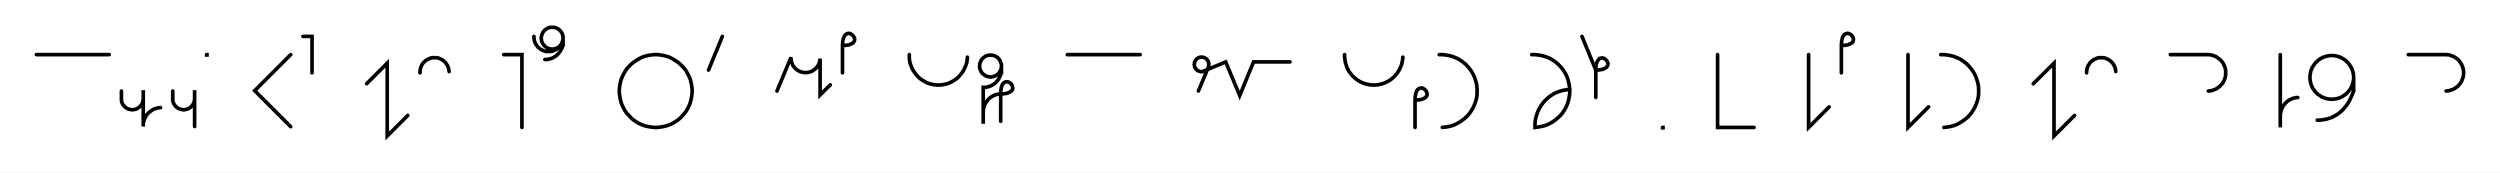
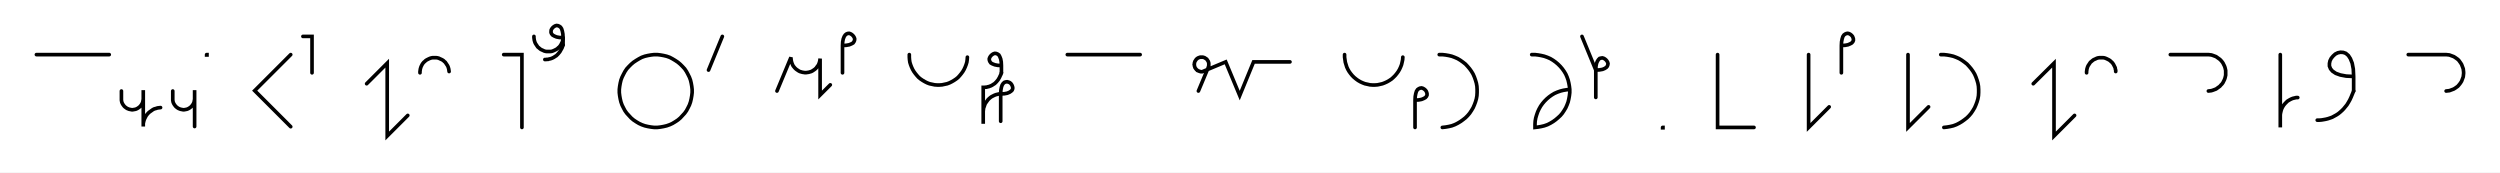
<svg xmlns="http://www.w3.org/2000/svg" width="1373.293" height="94.686" style="fill:none; stroke-linecap:round;">
  <rect width="100%" height="100%" fill="#FFFFFF" />
  <path stroke="#000000" stroke-width="2" d="M 550,75" />
  <path stroke="#000000" stroke-width="2" d="M 20,30 60,30" />
  <path stroke="#000000" stroke-width="2" d="M 66.7,70" />
  <path stroke="#000000" stroke-width="2" d="M 66.7,50 66.7,54 66.7,54.5 66.7,55 66.8,55.6 66.9,56.1 67.1,56.6 67.3,57 67.6,57.5 67.9,57.9 68.2,58.3 68.6,58.7 69,59 69.4,59.3 69.9,59.6 70.4,59.8 70.9,60 71.4,60.1 71.9,60.2 72.4,60.3 72.9,60.3 73.4,60.2 74,60.1 74.5,60 75,59.8 75.4,59.6 75.9,59.3 76.3,59 76.7,58.7 77.1,58.3 77.4,57.9 77.7,57.5 78,57 78.2,56.6 78.4,56.1 78.5,55.6 78.6,55 78.7,54.5 78.7,49.5 78.7,69.5 78.7,68.7 78.7,67.8 78.9,66.9 79.1,66.1 79.4,65.3 79.8,64.5 80.2,63.7 80.7,63 81.3,62.3 81.9,61.7 82.6,61.2 83.3,60.7 84,60.2 84.8,59.8 85.6,59.6 86.5,59.3 87.3,59.2 88.2,59.1" />
  <path stroke="#000000" stroke-width="2" d="M 94.9,70" />
  <path stroke="#000000" stroke-width="2" d="M 94.9,50 94.9,54 94.9,54.5 94.9,55 95,55.6 95.1,56.1 95.3,56.6 95.5,57 95.8,57.5 96.1,57.9 96.4,58.3 96.8,58.7 97.2,59 97.6,59.3 98.1,59.6 98.6,59.8 99.1,60 99.6,60.1 100.1,60.2 100.6,60.3 101.1,60.3 101.7,60.2 102.2,60.1 102.7,60 103.2,59.8 103.6,59.6 104.1,59.3 104.5,59 104.9,58.7 105.3,58.3 105.6,57.9 105.9,57.5 106.2,57 106.4,56.6 106.6,56.1 106.7,55.6 106.8,55 106.9,54.5 106.9,49.5 106.9,69.5" />
  <path stroke="#000000" stroke-width="2" d="M 113.5,70" />
  <path stroke="#000000" stroke-width="2" d="M 113.5,30 113.7,30 113.7,30.2 113.5,30.2 113.5,30" />
  <path stroke="#000000" stroke-width="2" d="M 143.7,70" />
  <path stroke="#000000" stroke-width="2" d="M 159.7,30 139.9,49.8 159.7,69.6" />
  <path stroke="#000000" stroke-width="2" d="M 166.4,70" />
  <path stroke="#000000" stroke-width="2" d="M 166.4,20 171.4,20 171.4,40" />
  <path stroke="#000000" stroke-width="2" d="M 201.4,70" />
  <path stroke="#000000" stroke-width="2" d="M 201.4,46 212.7,34.7 212.7,74.7 224,63.4" />
  <path stroke="#000000" stroke-width="2" d="M 230.7,70" />
  <path stroke="#000000" stroke-width="2" d="M 230.7,40 230.7,39.3 230.8,38.6 230.9,37.9 231.1,37.2 231.3,36.6 231.6,36 231.9,35.4 232.3,34.8 232.8,34.2 233.3,33.8 233.8,33.3 234.4,32.9 235,32.6 235.6,32.3 236.3,32 237,31.8 237.6,31.7 238.3,31.7 239,31.7 239.7,31.7 240.4,31.8 241.1,32 241.7,32.3 242.4,32.6 243,32.9 243.6,33.3 244.1,33.8 244.6,34.2 245,34.8 245.4,35.4 245.8,36 246.1,36.6 246.3,37.2 246.5,37.9 246.6,38.6 246.7,39.3" />
  <path stroke="#000000" stroke-width="2" d="M 276.7,70" />
  <path stroke="#000000" stroke-width="2" d="M 276.7,30 286.7,30 286.7,70" />
  <path stroke="#000000" stroke-width="2" d="M 293.3,70" />
-   <path stroke="#000000" stroke-width="2" d="M 293.3,20 293.3,20.7 293.4,21.4 293.5,22.1 293.7,22.8 293.9,23.4 294.2,24 294.6,24.6 295,25.2 295.4,25.8 295.9,26.2 296.5,26.7 297,27.1 297.6,27.4 298.3,27.7 298.9,28 299.6,28.2 300.3,28.3 301,28.3 301.7,28.3 302.4,28.3 303.1,28.2 303.7,28 304.4,27.7 305,27.4 305.6,27.1 306.2,26.7 306.7,26.2 307.2,25.8 307.7,25.2 308.1,24.6 308.4,24 308.7,23.4 309,22.8 309.1,22.1 309.3,21.4 309.3,20.7 309.3,21.2 309.3,21.7 309.2,22.3 309.1,22.8 308.9,23.3 308.7,23.7 308.4,24.2 308.1,24.6 307.8,25 307.4,25.4 307,25.7 306.6,26 306.1,26.3 305.6,26.5 305.1,26.7 304.6,26.8 304.1,26.9 303.6,27 303.1,27 302.6,26.9 302,26.8 301.5,26.7 301,26.5 300.6,26.3 300.1,26 299.7,25.7 299.3,25.4 298.9,25 298.6,24.6 298.3,24.2 298,23.7 297.8,23.3 297.6,22.8 297.5,22.3 297.4,21.7 297.3,21.2 297.3,20.7 297.4,20.2 297.5,19.7 297.6,19.2 297.8,18.7 298,18.2 298.3,17.7 298.6,17.3 298.9,16.9 299.3,16.5 299.7,16.2 300.1,15.9 300.6,15.6 301,15.4 301.5,15.2 302,15.1 302.6,15 303.1,15 303.6,15 304.1,15 304.6,15.1 305.1,15.2 305.6,15.4 306.1,15.6 306.6,15.9 307,16.2 307.4,16.5 307.8,16.9 308.1,17.3 308.4,17.7 308.7,18.2 308.9,18.7 309.1,19.2 309.2,19.7 309.3,20.2 309.3,20.7 309.3,24.7" />
+   <path stroke="#000000" stroke-width="2" d="M 293.3,20 293.3,20.7 293.4,21.4 293.5,22.1 293.7,22.8 293.9,23.4 294.2,24 294.6,24.6 295,25.2 295.4,25.8 295.9,26.2 296.5,26.7 297,27.1 297.6,27.4 298.3,27.7 298.9,28 299.6,28.2 300.3,28.3 301,28.3 301.7,28.3 302.4,28.3 303.1,28.2 303.7,28 304.4,27.7 305,27.4 305.6,27.1 306.2,26.7 306.7,26.2 307.2,25.8 307.7,25.2 308.1,24.6 308.4,24 308.7,23.4 309,22.8 309.1,22.1 309.3,21.4 309.3,20.7" />
+   <path stroke="#000000" stroke-width="2" d="M 309.3,20.7 307.3,20.6 305.7,20.3 304.5,19.8 303.6,19.3 303,18.6 302.7,17.9 302.7,17.1 302.8,16.4 303.2,15.7 303.7,15.1 304.3,14.6 305,14.2 305.7,14 306.5,14.1 307.2,14.4 307.9,14.9 308.5,15.8 308.9,17.1 309.2,18.7 309.3,20.7 309.3,24.7" />
  <path stroke="#000000" stroke-width="2" d="M 309.3,24.7 309,25.6 308.7,26.4 308.3,27.1 307.9,27.8 307.5,28.5 307,29.1 306.6,29.6 306.1,30.1 305.6,30.6 305.1,30.9 304.5,31.3 304,31.6 303.4,31.9 302.9,32.1 302.3,32.3 301.7,32.4 301.1,32.6 300.5,32.6 299.9,32.7 299.3,32.7" />
  <path stroke="#000000" stroke-width="2" d="M 339.3,70" />
  <path stroke="#000000" stroke-width="2" d="M 359.3,70 361.1,70 362.8,69.8 364.5,69.5 366.2,69.1 367.9,68.5 369.4,67.8 370.9,66.9 372.4,65.9 373.7,64.8 374.9,63.5 376.1,62.2 377.1,60.8 377.9,59.3 378.7,57.7 379.3,56 379.7,54.3 380,52.6 380.2,50.9 380.2,49.1 380,47.4 379.7,45.7 379.3,44 378.7,42.4 377.9,40.8 377.1,39.3 376.1,37.8 374.9,36.5 373.7,35.3 372.4,34.2 370.9,33.2 369.4,32.3 367.9,31.5 366.2,30.9 364.5,30.5 362.8,30.2 361.1,30 359.3,30 357.6,30.2 355.9,30.5 354.2,30.9 352.5,31.5 351,32.3 349.5,33.2 348,34.2 346.7,35.3 345.5,36.5 344.3,37.8 343.3,39.3 342.5,40.8 341.7,42.4 341.1,44 340.7,45.7 340.4,47.4 340.2,49.1 340.2,50.9 340.4,52.6 340.7,54.3 341.1,56 341.7,57.7 342.5,59.3 343.3,60.8 344.3,62.2 345.5,63.5 346.7,64.8 348,65.9 349.5,66.9 351,67.8 352.5,68.5 354.2,69.1 355.9,69.5 357.6,69.8 359.3,70" />
  <path stroke="#000000" stroke-width="2" d="M 386.8,70" />
  <path stroke="#000000" stroke-width="2" d="M 396.8,20 389.2,38.5" />
  <path stroke="#000000" stroke-width="2" d="M 426.8,70" />
  <path stroke="#000000" stroke-width="2" d="M 426.8,50 434.5,31.5 434.5,32.2 434.6,32.9 434.7,33.6 434.9,34.3 435.1,34.9 435.4,35.6 435.7,36.2 436.1,36.7 436.6,37.3 437.1,37.8 437.6,38.2 438.2,38.6 438.8,39 439.4,39.3 440.1,39.5 440.8,39.7 441.5,39.8 442.1,39.9 442.8,39.9 443.5,39.8 444.2,39.7 444.9,39.5 445.6,39.3 446.2,39 446.8,38.6 447.4,38.2 447.9,37.8 448.4,37.3 448.8,36.7 449.2,36.2 449.6,35.6 449.9,34.9 450.1,34.3 450.3,33.6 450.4,32.9 450.5,32.2 450.5,52.2 456.1,46.6" />
  <path stroke="#000000" stroke-width="2" d="M 462.8,70" />
  <path stroke="#000000" stroke-width="2" d="M 462.8,25" />
  <path stroke="#000000" stroke-width="2" d="M 462.8,25 464.8,24.9 466.5,24.6 467.7,24.1 468.6,23.6 469.1,22.9 469.4,22.2 469.5,21.4 469.3,20.7 468.9,20 468.4,19.4 467.8,18.9 467.1,18.5 466.4,18.3 465.6,18.4 464.9,18.7 464.3,19.2 463.7,20.1 463.2,21.4 462.9,23 462.8,25 462.8,40" />
  <path stroke="#000000" stroke-width="2" d="M 499.5,70" />
  <path stroke="#000000" stroke-width="2" d="M 499.5,30 499.5,31.4 499.6,32.8 499.8,34.2 500.2,35.5 500.7,36.8 501.3,38.1 502,39.3 502.8,40.4 503.7,41.5 504.6,42.5 505.7,43.4 506.9,44.2 508.1,44.9 509.3,45.5 510.6,46 512,46.3 513.4,46.6 514.8,46.7 516.1,46.7 517.5,46.6 518.9,46.3 520.3,46 521.6,45.5 522.8,44.9 524,44.2 525.2,43.4 526.3,42.5 527.2,41.5 528.1,40.4 528.9,39.3 529.6,38.1 530.2,36.8 530.7,35.5 531.1,34.2 531.3,32.8 531.4,31.4" />
  <path stroke="#000000" stroke-width="2" d="M 538.1,70" />
-   <path stroke="#000000" stroke-width="2" d="M 550.1,36 550.1,36.5 550.1,37 550,37.6 549.8,38.1 549.6,38.6 549.4,39 549.2,39.5 548.9,39.9 548.5,40.3 548.2,40.7 547.8,41 547.3,41.3 546.9,41.6 546.4,41.8 545.9,42 545.4,42.1 544.9,42.2 544.4,42.3 543.8,42.3 543.3,42.2 542.8,42.1 542.3,42 541.8,41.8 541.3,41.6 540.9,41.3 540.5,41 540.1,40.7 539.7,40.3 539.3,39.9 539,39.5 538.8,39 538.6,38.6 538.4,38.1 538.2,37.6 538.2,37 538.1,36.5 538.1,36 538.2,35.5 538.2,35 538.4,34.5 538.6,34 538.8,33.5 539,33 539.3,32.6 539.7,32.2 540.1,31.8 540.5,31.5 540.9,31.2 541.3,30.9 541.8,30.7 542.3,30.5 542.8,30.4 543.3,30.3 543.8,30.3 544.4,30.3 544.9,30.3 545.4,30.4 545.9,30.5 546.4,30.7 546.9,30.9 547.3,31.2 547.8,31.5 548.2,31.8 548.5,32.2 548.9,32.6 549.2,33 549.4,33.5 549.6,34 549.8,34.5 550,35 550.1,35.5 550.1,36 550.1,40" />
+   <path stroke="#000000" stroke-width="2" d="M 550.1,36" />
+   <path stroke="#000000" stroke-width="2" d="M 550.1,36 548.1,35.9 546.5,35.6 545.2,35.1 544.3,34.6 543.8,33.9 543.5,33.2 543.4,32.4 543.6,31.7 544,31 544.5,30.4 545.1,29.9 545.8,29.5 546.5,29.3 547.3,29.4 548,29.7 548.7,30.2 549.2,31.1 549.7,32.4 550,34 550.1,36 550.1,40" />
  <path stroke="#000000" stroke-width="2" d="M 550.1,40 549.8,40.9 549.4,41.7 549.1,42.4 548.7,43.1 548.3,43.8 547.8,44.4 547.4,44.9 546.9,45.4 546.4,45.9 545.9,46.2 545.3,46.6 544.8,46.9 544.2,47.2 543.6,47.4 543.1,47.6 542.5,47.7 541.9,47.9 541.3,47.9 540.7,48 540.1,48 540.1,68 540.1,62 540.1,61.1 540.2,60.3 540.3,59.4 540.6,58.6 540.9,57.7 541.2,56.9 541.7,56.2 542.2,55.5 542.7,54.8 543.3,54.2 544,53.6 544.7,53.1 545.5,52.7 546.3,52.3 547.1,52 547.9,51.8 548.8,51.6 549.7,51.6" />
  <path stroke="#000000" stroke-width="2" d="M 549.7,51.6 551.7,51.5 553.3,51.2 554.5,50.7 555.4,50.1 556,49.5 556.3,48.7 556.3,48 556.1,47.3 555.8,46.6 555.3,45.9 554.7,45.4 554,45.1 553.2,44.9 552.5,45 551.8,45.2 551.1,45.8 550.5,46.7 550.1,47.9 549.8,49.5 549.7,51.6 549.7,66.6" />
  <path stroke="#000000" stroke-width="2" d="M 586.3,70" />
  <path stroke="#000000" stroke-width="2" d="M 586.3,30 626.3,30" />
  <path stroke="#000000" stroke-width="2" d="M 656.3,70" />
  <path stroke="#000000" stroke-width="2" d="M 658.3,50 663.7,37.1 663.8,36.7 663.9,36.4 664,36.1 664,35.7 664,35.4 664,35 664,34.7 663.9,34.3 663.8,34 663.7,33.7 663.5,33.4 663.3,33.1 663.1,32.8 662.9,32.5 662.6,32.3 662.3,32.1 662,31.9 661.7,31.7 661.4,31.6 661.1,31.5 660.7,31.4 660.4,31.4 660,31.4 659.7,31.4 659.3,31.4 659,31.5 658.7,31.6 658.4,31.7 658,31.9 657.7,32.1 657.5,32.3 657.2,32.5 657,32.8 656.8,33.1 656.6,33.4 656.4,33.7 656.3,34 656.2,34.3 656.1,34.7 656.1,35 656,35.4 656.1,35.7 656.1,36.1 656.2,36.4 656.3,36.7 656.4,37.1 656.6,37.4 656.8,37.7 657,37.9 657.2,38.2 657.5,38.4 657.7,38.7 658,38.8 658.4,39 658.7,39.1 659,39.2 659.3,39.3 659.7,39.4 660,39.4 660.4,39.4 673.3,34 681,52.5 688.6,34 708.6,34" />
  <path stroke="#000000" stroke-width="2" d="M 738.6,70" />
  <path stroke="#000000" stroke-width="2" d="M 738.6,30 738.6,31.4 738.8,32.8 739,34.2 739.4,35.5 739.8,36.8 740.4,38.1 741.1,39.3 741.9,40.4 742.8,41.5 743.8,42.5 744.9,43.4 746,44.2 747.2,44.9 748.5,45.5 749.8,46 751.2,46.3 752.5,46.6 753.9,46.7 755.3,46.7 756.7,46.6 758.1,46.3 759.4,46 760.7,45.5 762,44.9 763.2,44.2 764.4,43.4 765.4,42.5 766.4,41.5 767.3,40.4 768.1,39.3 768.8,38.1 769.4,36.8 769.9,35.5 770.2,34.2 770.5,32.8 770.6,31.4" />
  <path stroke="#000000" stroke-width="2" d="M 777.3,70" />
  <path stroke="#000000" stroke-width="2" d="M 777.3,55" />
  <path stroke="#000000" stroke-width="2" d="M 777.3,55 779.3,54.9 780.9,54.6 782.1,54.1 783,53.6 783.6,52.9 783.9,52.2 783.9,51.4 783.7,50.7 783.4,50 782.9,49.4 782.3,48.9 781.6,48.5 780.9,48.3 780.1,48.4 779.4,48.7 778.7,49.2 778.1,50.1 777.7,51.4 777.4,53 777.3,55 777.3,70" />
  <path stroke="#000000" stroke-width="2" d="M 790.6,70" />
  <path stroke="#000000" stroke-width="2" d="M 790.6,30 792.3,30 794.1,30.2 795.8,30.5 797.5,30.9 799.1,31.5 800.7,32.2 802.2,33.1 803.6,34.1 805,35.2 806.2,36.5 807.3,37.8 808.3,39.2 809.2,40.7 809.9,42.3 810.5,44 811,45.7 811.3,47.4 811.4,49.1 811.4,50.9 811.3,52.6 811,54.3 810.5,56 809.9,57.6 809.2,59.2 808.3,60.7 807.3,62.2 806.2,63.5 805,64.7 803.6,65.8 802.2,66.8 800.7,67.7 799.1,68.5 797.5,69.1 795.8,69.5 794.1,69.8 792.3,70" />
  <path stroke="#000000" stroke-width="2" d="M 841.4,70" />
  <path stroke="#000000" stroke-width="2" d="M 841.4,30 843.2,30 844.9,30.2 846.6,30.5 848.3,30.9 850,31.5 851.6,32.2 853.1,33.1 854.5,34.1 855.8,35.2 857.1,36.5 858.2,37.8 859.2,39.2 860.1,40.7 860.8,42.3 861.4,44 861.8,45.7 862.1,47.4 862.3,49.1 862.3,50.9 862.1,52.6 861.8,54.3 861.4,56 860.8,57.6 860.1,59.2 859.2,60.7 858.2,62.2 857.1,63.5 855.8,64.7 854.5,65.8 853.1,66.8 851.6,67.7 850,68.5 848.3,69.1 846.6,69.5 844.9,69.8 843.2,70 843.2,68.2 843.3,66.5 843.6,64.8 844.1,63.1 844.7,61.4 845.4,59.9 846.3,58.3 847.3,56.9 848.4,55.6 849.7,54.3 851,53.2 852.4,52.2 853.9,51.3 855.5,50.6 857.2,50 858.8,49.6 860.6,49.3 862.3,49.1" />
  <path stroke="#000000" stroke-width="2" d="M 869,70" />
  <path stroke="#000000" stroke-width="2" d="M 869,20 876.6,38.5" />
  <path stroke="#000000" stroke-width="2" d="M 876.6,38.5 878.6,38.4 880.3,38.1 881.5,37.6 882.4,37 882.9,36.4 883.2,35.6 883.3,34.9 883.1,34.2 882.7,33.5 882.2,32.9 881.6,32.4 880.9,32 880.2,31.8 879.5,31.9 878.7,32.1 878.1,32.7 877.5,33.6 877,34.8 876.7,36.4 876.6,38.5 876.6,53.5" />
  <path stroke="#000000" stroke-width="2" d="M 913.3,70" />
  <path stroke="#000000" stroke-width="2" d="M 913.3,70 913.5,70 913.5,70.2 913.3,70.2 913.3,70" />
  <path stroke="#000000" stroke-width="2" d="M 943.5,70" />
  <path stroke="#000000" stroke-width="2" d="M 943.5,30 943.5,70 963.5,70" />
  <path stroke="#000000" stroke-width="2" d="M 993.5,70" />
  <path stroke="#000000" stroke-width="2" d="M 993.5,30 993.5,70 1004.8,58.7" />
  <path stroke="#000000" stroke-width="2" d="M 1011.5,70" />
  <path stroke="#000000" stroke-width="2" d="M 1011.5,25" />
  <path stroke="#000000" stroke-width="2" d="M 1011.5,25 1013.5,24.9 1015.1,24.6 1016.3,24.1 1017.2,23.6 1017.8,22.9 1018.1,22.2 1018.1,21.4 1017.9,20.7 1017.6,20 1017.1,19.4 1016.5,18.9 1015.8,18.5 1015,18.3 1014.3,18.4 1013.6,18.7 1012.9,19.2 1012.3,20.1 1011.9,21.4 1011.6,23 1011.5,25 1011.5,40" />
  <path stroke="#000000" stroke-width="2" d="M 1048.1,70" />
  <path stroke="#000000" stroke-width="2" d="M 1048.1,30 1048.1,70 1059.4,58.7" />
  <path stroke="#000000" stroke-width="2" d="M 1066.1,70" />
  <path stroke="#000000" stroke-width="2" d="M 1066.1,30 1067.8,30 1069.6,30.2 1071.3,30.5 1073,30.9 1074.6,31.5 1076.2,32.2 1077.7,33.1 1079.1,34.1 1080.5,35.2 1081.7,36.5 1082.8,37.8 1083.8,39.2 1084.7,40.7 1085.4,42.3 1086,44 1086.5,45.7 1086.8,47.4 1086.9,49.1 1086.9,50.9 1086.8,52.6 1086.5,54.3 1086,56 1085.4,57.6 1084.7,59.2 1083.8,60.7 1082.8,62.2 1081.7,63.5 1080.5,64.7 1079.1,65.8 1077.7,66.8 1076.2,67.7 1074.6,68.5 1073,69.1 1071.3,69.5 1069.6,69.8 1067.8,70" />
  <path stroke="#000000" stroke-width="2" d="M 1116.9,70" />
  <path stroke="#000000" stroke-width="2" d="M 1116.9,46 1128.3,34.7 1128.3,74.7 1139.6,63.4" />
  <path stroke="#000000" stroke-width="2" d="M 1146.2,70" />
  <path stroke="#000000" stroke-width="2" d="M 1146.2,40 1146.2,39.3 1146.3,38.6 1146.4,37.9 1146.6,37.2 1146.8,36.6 1147.1,36 1147.5,35.4 1147.9,34.8 1148.3,34.2 1148.8,33.8 1149.4,33.3 1149.9,32.9 1150.5,32.6 1151.2,32.3 1151.8,32 1152.5,31.8 1153.2,31.7 1153.9,31.7 1154.6,31.7 1155.3,31.7 1156,31.8 1156.6,32 1157.3,32.3 1157.9,32.6 1158.5,32.9 1159.1,33.3 1159.6,33.8 1160.1,34.2 1160.6,34.8 1161,35.4 1161.3,36 1161.6,36.6 1161.9,37.2 1162,37.9 1162.2,38.6 1162.2,39.3" />
  <path stroke="#000000" stroke-width="2" d="M 1192.2,70" />
  <path stroke="#000000" stroke-width="2" d="M 1192.2,30 1212.2,30 1213.1,30 1214,30.1 1214.8,30.2 1215.7,30.5 1216.5,30.8 1217.3,31.1 1218,31.6 1218.7,32.1 1219.4,32.6 1220,33.2 1220.6,33.9 1221.1,34.6 1221.5,35.4 1221.9,36.2 1222.2,37 1222.4,37.8 1222.6,38.7 1222.6,39.6 1222.6,40.4 1222.6,41.3 1222.4,42.2 1222.2,43 1221.9,43.8 1221.5,44.6 1221.1,45.4 1220.6,46.1 1220,46.7 1219.4,47.4 1218.7,47.9 1218,48.4 1217.3,48.9 1216.5,49.2 1215.7,49.5 1214.8,49.8 1214,49.9 1213.1,50" />
  <path stroke="#000000" stroke-width="2" d="M 1252.6,70" />
  <path stroke="#000000" stroke-width="2" d="M 1252.6,30 1252.6,50 1252.6,70 1252.6,64 1252.6,63.1 1252.7,62.3 1252.9,61.4 1253.1,60.6 1253.4,59.7 1253.8,58.9 1254.2,58.2 1254.7,57.5 1255.3,56.8 1255.9,56.2 1256.5,55.6 1257.3,55.1 1258,54.7 1258.8,54.3 1259.6,54 1260.5,53.8 1261.3,53.6 1262.2,53.6" />
  <path stroke="#000000" stroke-width="2" d="M 1268.9,70" />
-   <path stroke="#000000" stroke-width="2" d="M 1292.9,42 1292.9,43 1292.8,44.1 1292.6,45.1 1292.3,46.1 1292,47.1 1291.5,48.1 1291,49 1290.4,49.8 1289.7,50.6 1289,51.4 1288.2,52 1287.3,52.6 1286.4,53.2 1285.5,53.6 1284.5,54 1283.5,54.2 1282.4,54.4 1281.4,54.5 1280.4,54.5 1279.3,54.4 1278.3,54.2 1277.3,54 1276.3,53.6 1275.3,53.2 1274.4,52.6 1273.6,52 1272.8,51.4 1272,50.6 1271.4,49.8 1270.8,49 1270.2,48.1 1269.8,47.1 1269.4,46.1 1269.2,45.1 1269,44.1 1268.9,43 1268.9,42 1269,41 1269.2,39.9 1269.4,38.9 1269.8,37.9 1270.2,37 1270.8,36.1 1271.4,35.2 1272,34.4 1272.8,33.7 1273.6,33 1274.4,32.4 1275.3,31.9 1276.3,31.4 1277.3,31.1 1278.3,30.8 1279.3,30.6 1280.4,30.5 1281.4,30.5 1282.4,30.6 1283.5,30.8 1284.5,31.1 1285.5,31.4 1286.4,31.9 1287.3,32.4 1288.2,33 1289,33.7 1289.7,34.4 1290.4,35.2 1291,36.1 1291.5,37 1292,37.9 1292.3,38.9 1292.6,39.9 1292.8,41 1292.9,42 1292.9,50" />
+   <path stroke="#000000" stroke-width="2" d="M 1292.9,42" />
+   <path stroke="#000000" stroke-width="2" d="M 1292.9,42 1288.8,41.8 1285.6,41.2 1283.1,40.3 1281.3,39.1 1280.2,37.8 1279.6,36.3 1279.6,34.8 1279.9,33.4 1280.6,32 1281.6,30.8 1282.8,29.7 1284.2,29 1285.7,28.7 1287.2,28.8 1288.6,29.3 1290,30.5 1291.1,32.2 1292.1,34.7 1292.7,37.9 1292.9,42 1292.9,50" />
  <path stroke="#000000" stroke-width="2" d="M 1292.9,50 1292.2,51.7 1291.5,53.4 1290.8,54.9 1290,56.3 1289.2,57.6 1288.3,58.7 1287.4,59.8 1286.4,60.8 1285.4,61.7 1284.4,62.5 1283.3,63.2 1282.2,63.8 1281.1,64.4 1280,64.8 1278.8,65.2 1277.6,65.5 1276.5,65.7 1275.3,65.9 1274.1,66 1272.9,66" />
  <path stroke="#000000" stroke-width="2" d="M 1322.9,70" />
  <path stroke="#000000" stroke-width="2" d="M 1322.9,30 1342.9,30 1343.7,30 1344.6,30.1 1345.5,30.2 1346.3,30.5 1347.1,30.8 1347.9,31.1 1348.7,31.6 1349.4,32.1 1350.1,32.6 1350.7,33.2 1351.2,33.9 1351.7,34.6 1352.2,35.4 1352.5,36.2 1352.8,37 1353.1,37.8 1353.2,38.7 1353.3,39.6 1353.3,40.4 1353.2,41.3 1353.1,42.2 1352.8,43 1352.5,43.8 1352.2,44.6 1351.7,45.4 1351.2,46.1 1350.7,46.7 1350.1,47.4 1349.4,47.9 1348.7,48.4 1347.9,48.9 1347.1,49.2 1346.3,49.5 1345.5,49.8 1344.6,49.9 1343.7,50" />
  <path stroke="#000000" stroke-width="2" d="M 1383.3,70" />
</svg>
